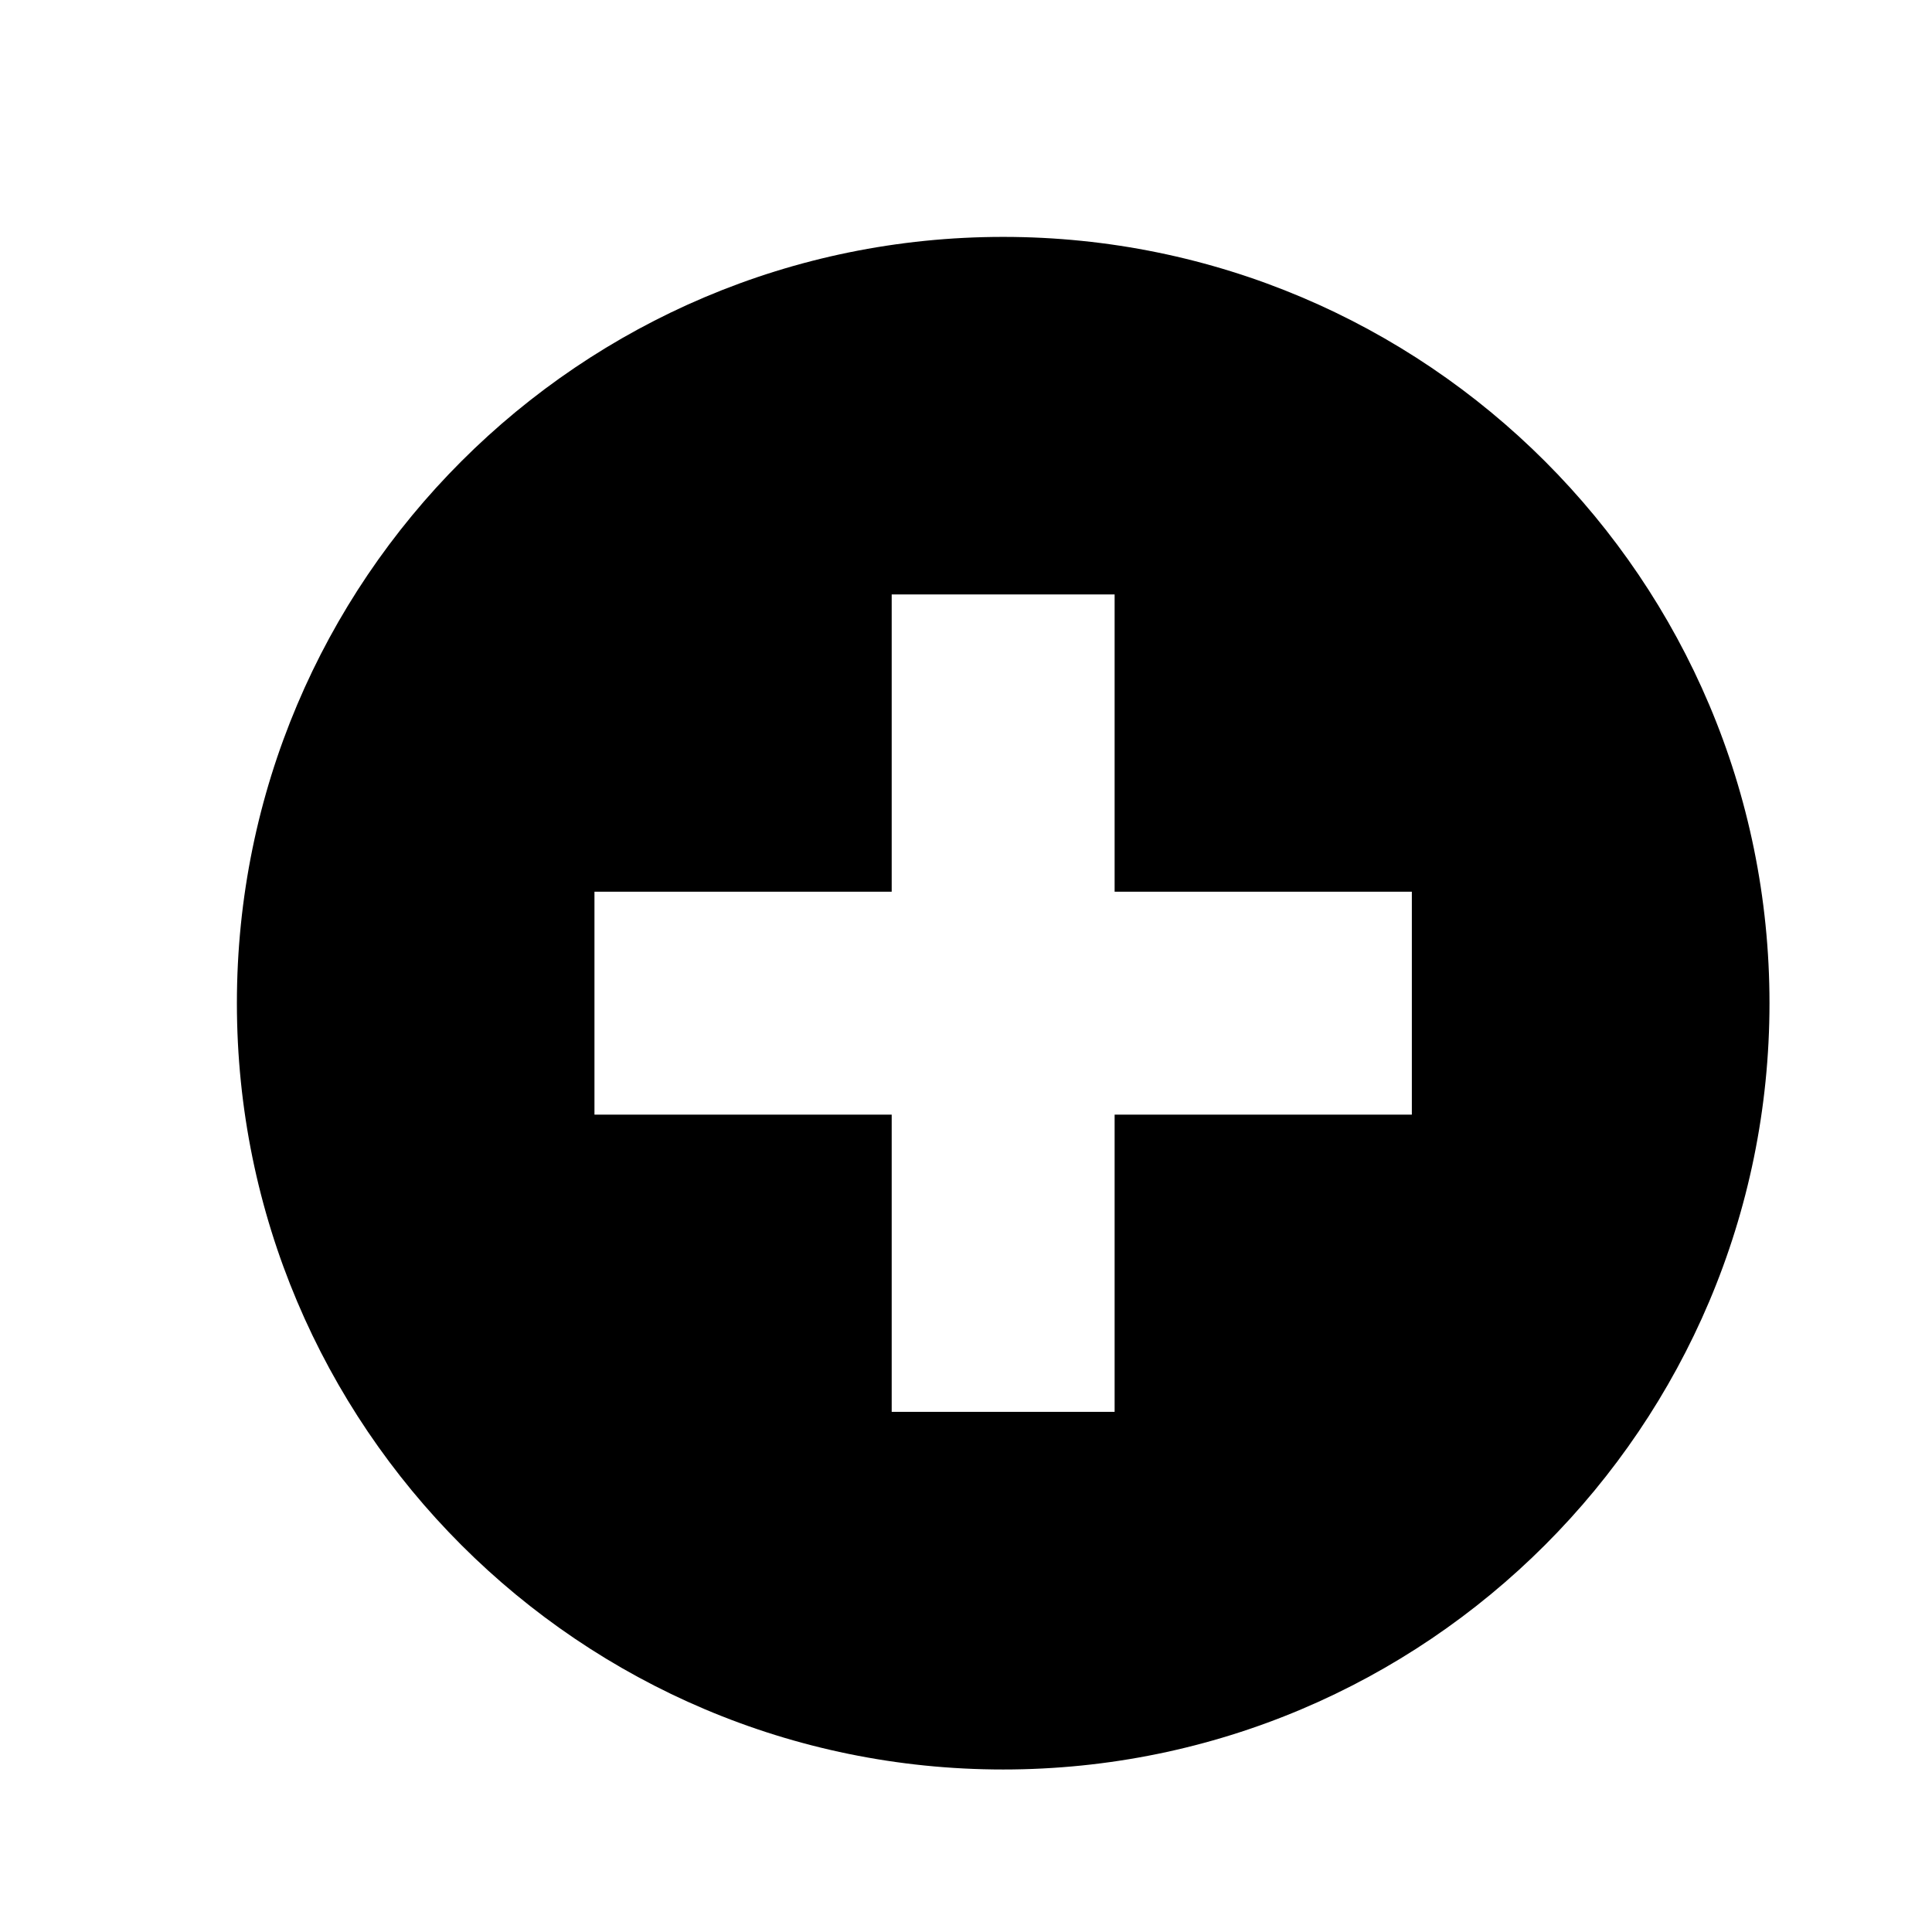
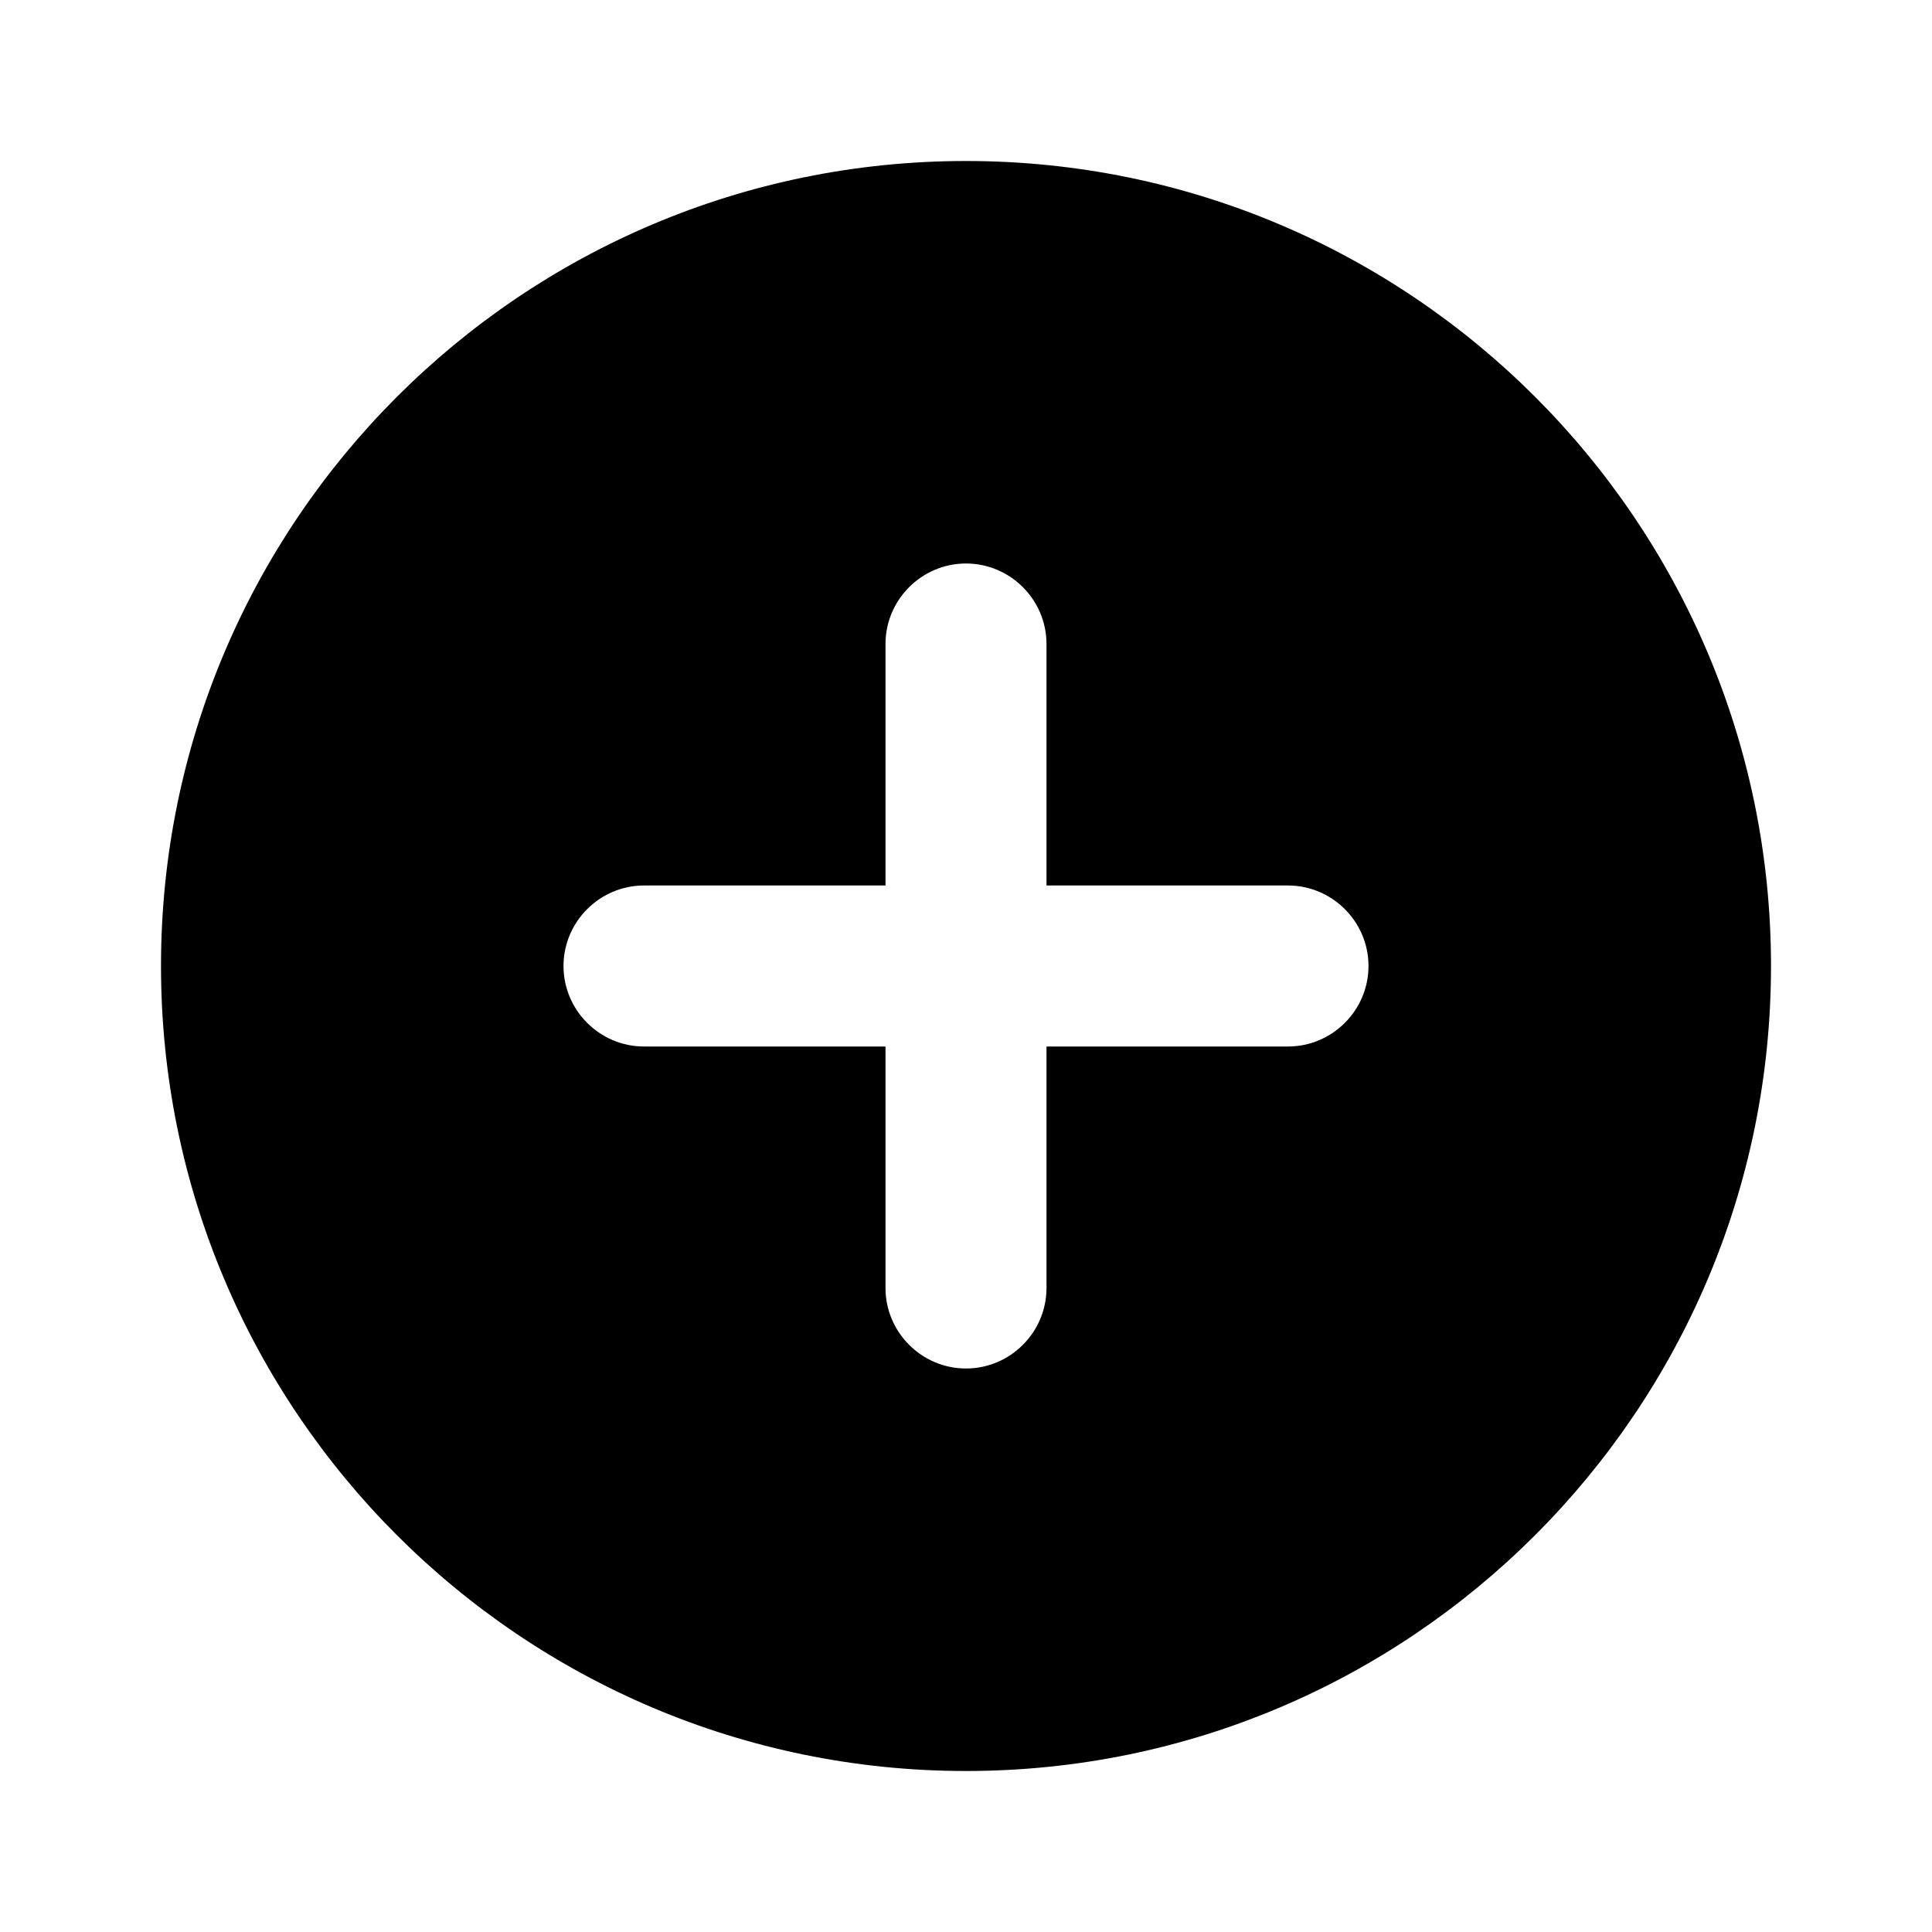
- <svg xmlns="http://www.w3.org/2000/svg" width="30px" height="30px" viewBox="0 0 26 26">
-   <path d="M13.5,3.188C7.805,3.188,3.188,7.805,3.188,13.5S7.805,23.813,13.5,23.813S23.813,19.195,23.813,13.5 S19.195,3.188,13.5,3.188z M19,15h-4v4h-3v-4H8v-3h4V8h3v4h4V15z" />
+ <svg xmlns="http://www.w3.org/2000/svg" width="24" height="24" viewBox="0 0 24 24">
+   <path fill="none" d="M0 0h24v24H0V0z" />
+   <path d="M12 2C6.48 2 2 6.48 2 12s4.48 10 10 10 10-4.48 10-10S17.52 2 12 2zm4 11h-3v3c0 .55-.45 1-1 1s-1-.45-1-1v-3H8c-.55 0-1-.45-1-1s.45-1 1-1h3V8c0-.55.45-1 1-1s1 .45 1 1v3h3c.55 0 1 .45 1 1s-.45 1-1 1z" />
</svg>
